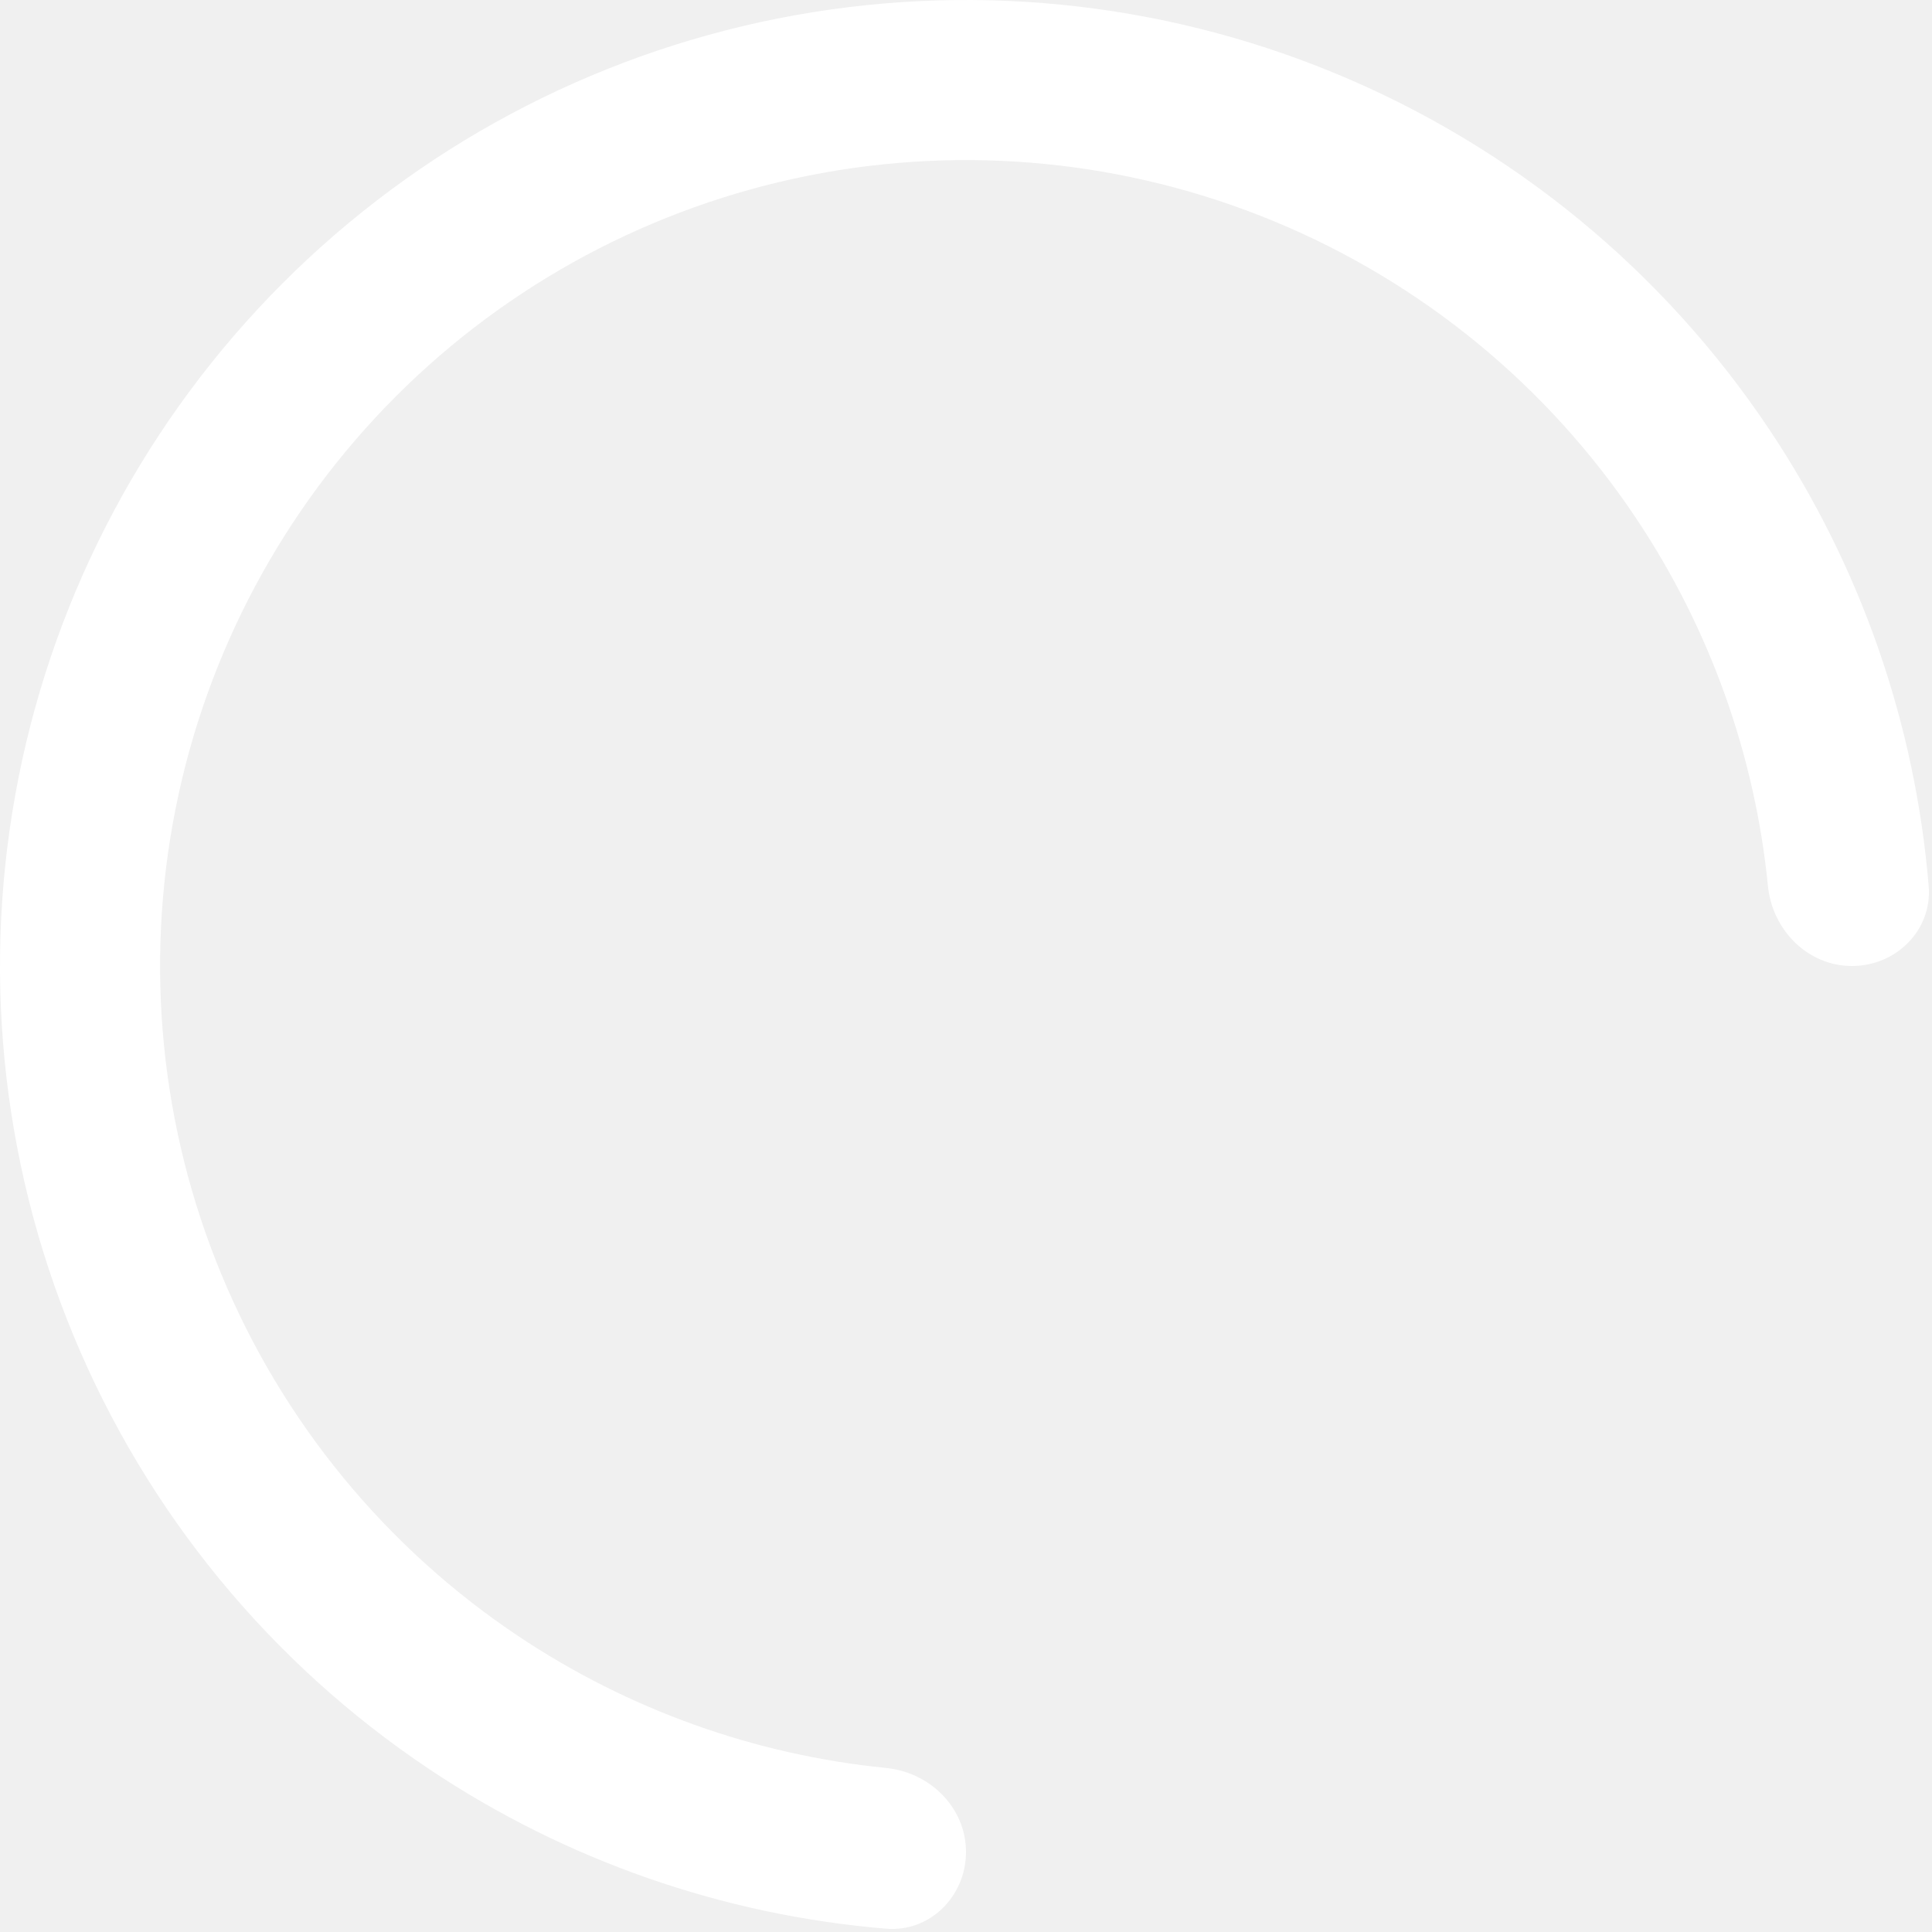
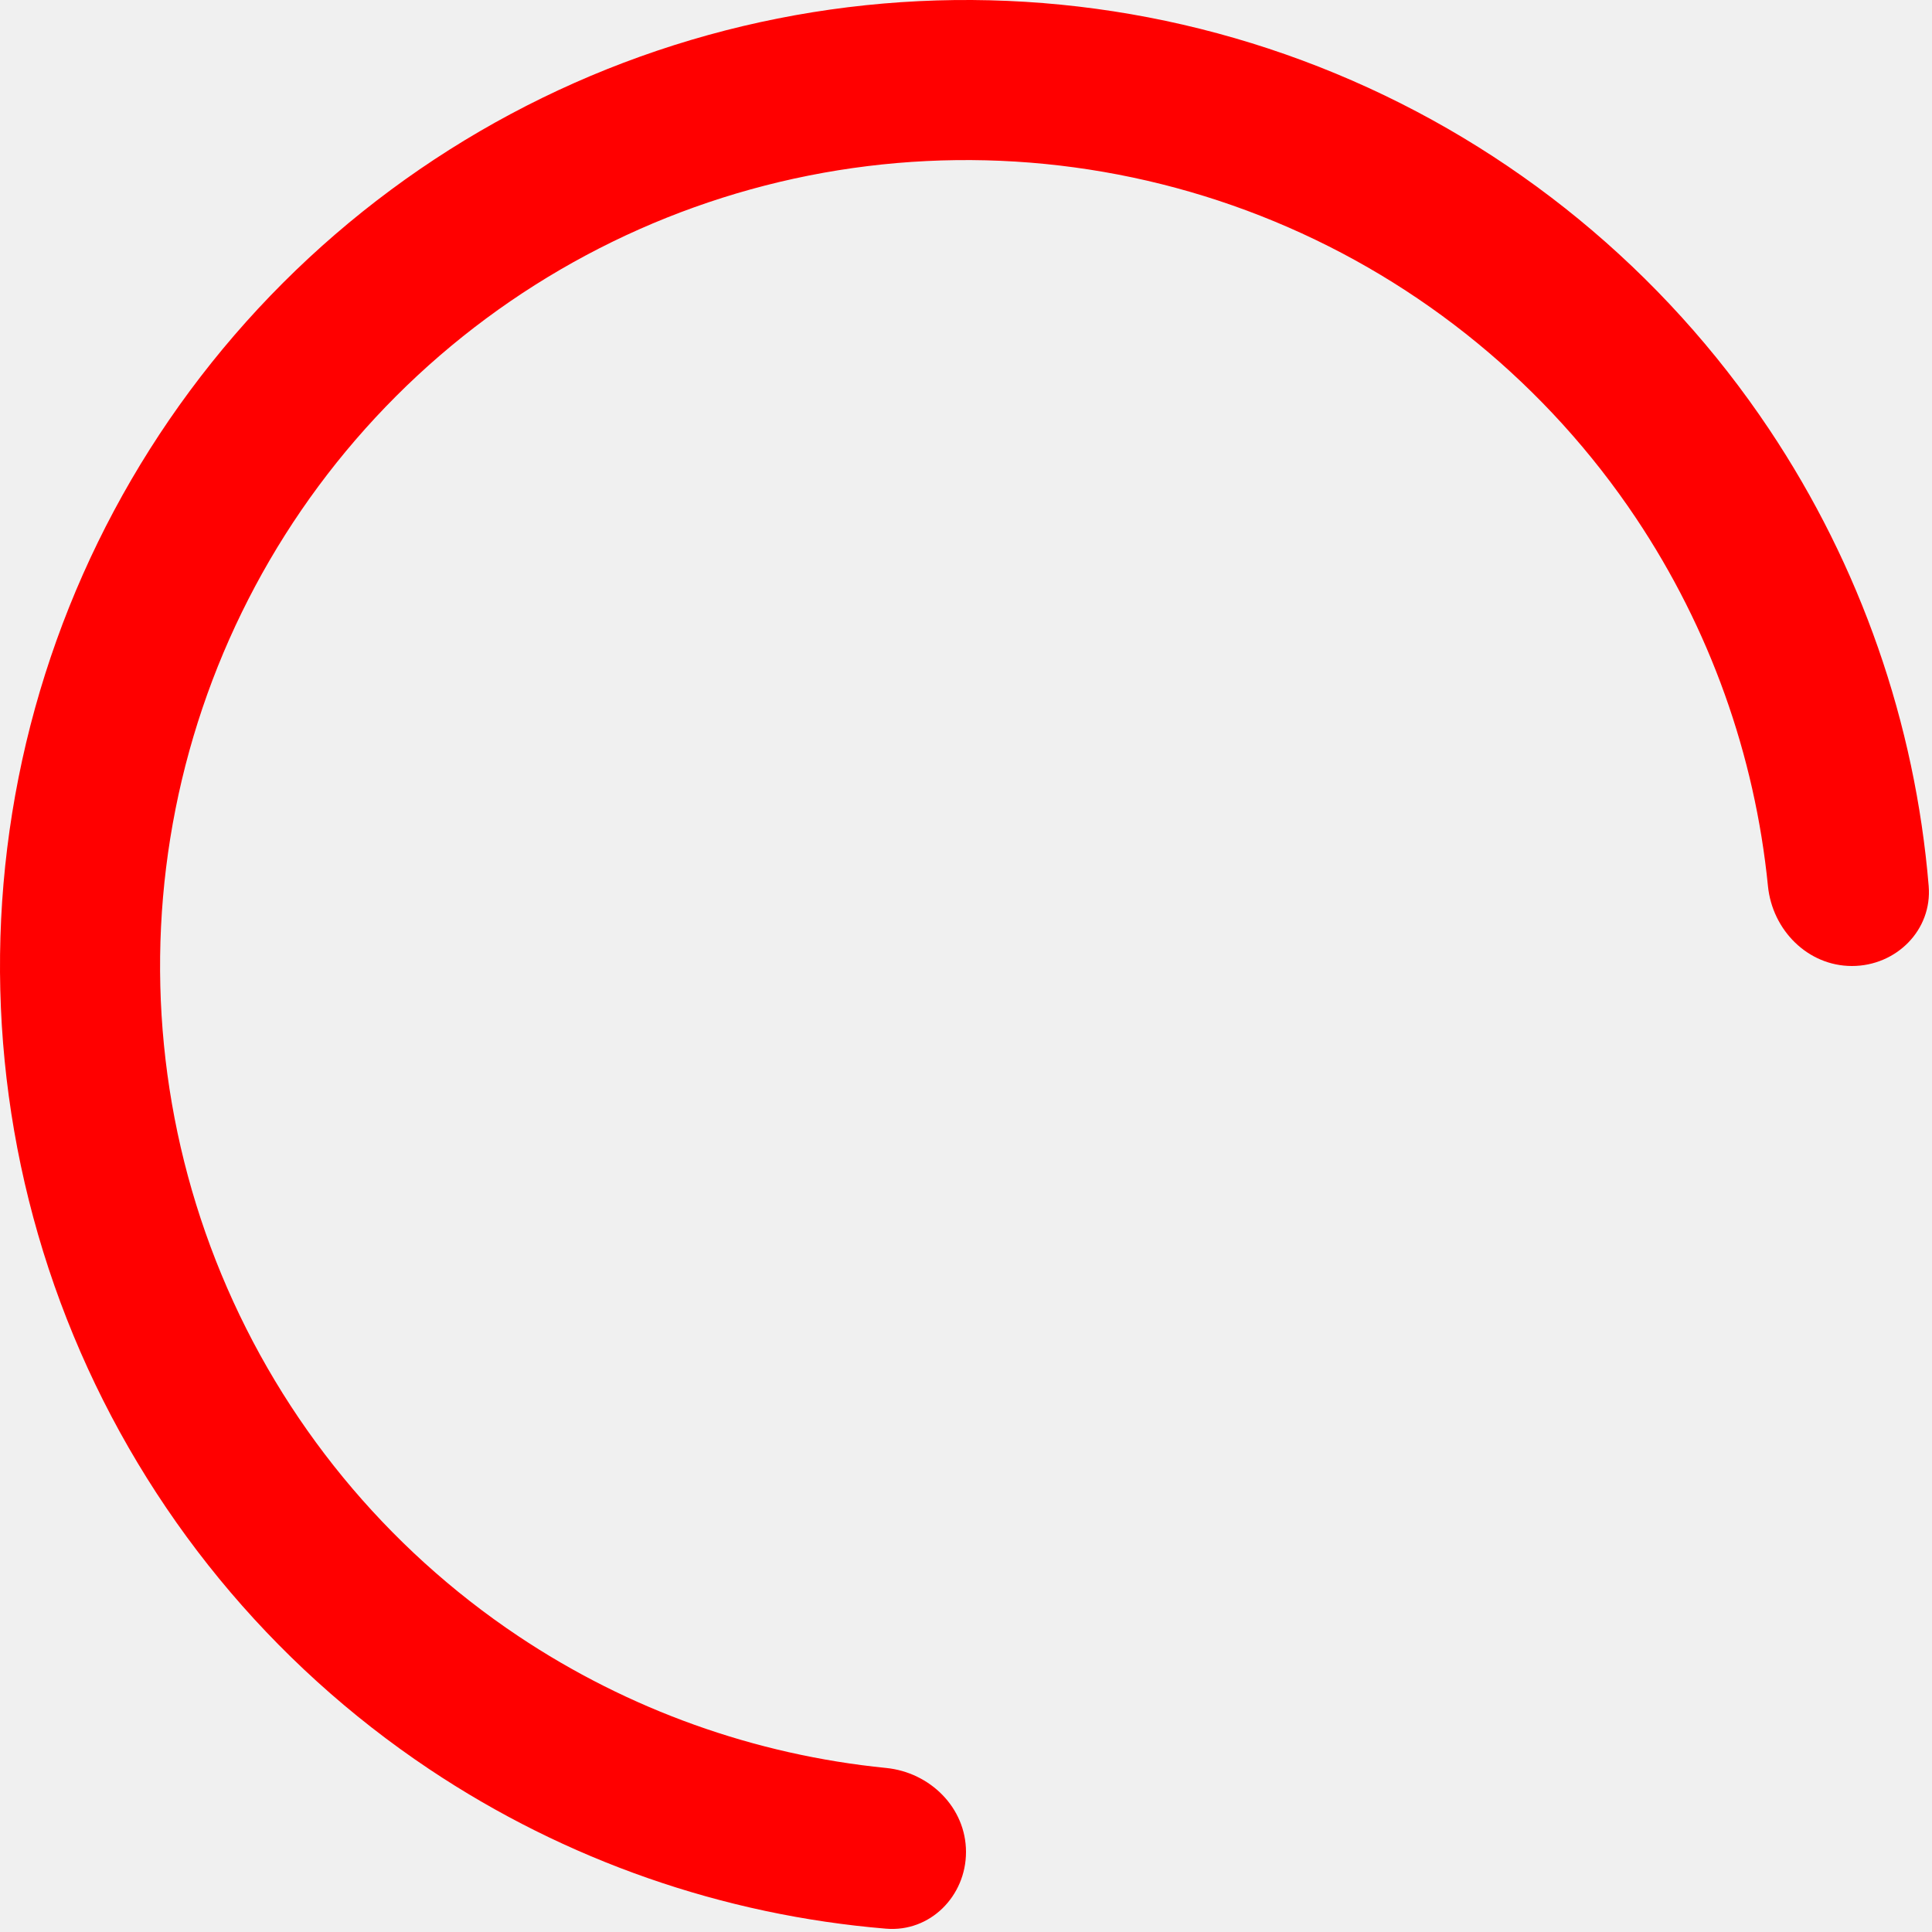
- <svg xmlns="http://www.w3.org/2000/svg" width="177" height="177" viewBox="0 0 177 177" fill="none">
-   <path d="M169.667 88.5C173.717 88.5 177.032 85.211 176.696 81.175C175.457 66.254 170.448 51.848 162.085 39.332C152.361 24.778 138.539 13.435 122.367 6.737C106.196 0.038 88.402 -1.714 71.234 1.7C54.067 5.115 38.298 13.544 25.921 25.921C13.544 38.298 5.115 54.067 1.7 71.234C-1.714 88.402 0.038 106.196 6.737 122.367C13.435 138.539 24.778 152.361 39.332 162.085C51.848 170.448 66.254 175.457 81.175 176.696C85.211 177.032 88.5 173.717 88.5 169.667V169.667C88.5 165.618 85.209 162.373 81.179 161.971C69.162 160.774 57.583 156.642 47.48 149.891C35.337 141.778 25.874 130.247 20.285 116.755C14.697 103.264 13.235 88.418 16.084 74.096C18.933 59.773 25.965 46.617 36.291 36.291C46.617 25.965 59.773 18.933 74.096 16.084C88.418 13.235 103.264 14.697 116.755 20.285C130.247 25.874 141.778 35.337 149.891 47.48C156.642 57.583 160.774 69.162 161.971 81.179C162.373 85.209 165.618 88.5 169.667 88.5V88.5Z" fill="white">
+ <svg xmlns="http://www.w3.org/2000/svg" viewBox="0 0 177 177" fill="none" style="fill: red;">
+   <path d="M169.667 88.5C173.717 88.5 177.032 85.211 176.696 81.175C175.457 66.254 170.448 51.848 162.085 39.332C152.361 24.778 138.539 13.435 122.367 6.737C106.196 0.038 88.402 -1.714 71.234 1.7C54.067 5.115 38.298 13.544 25.921 25.921C13.544 38.298 5.115 54.067 1.7 71.234C-1.714 88.402 0.038 106.196 6.737 122.367C13.435 138.539 24.778 152.361 39.332 162.085C51.848 170.448 66.254 175.457 81.175 176.696C85.211 177.032 88.5 173.717 88.5 169.667V169.667C88.5 165.618 85.209 162.373 81.179 161.971C69.162 160.774 57.583 156.642 47.48 149.891C35.337 141.778 25.874 130.247 20.285 116.755C14.697 103.264 13.235 88.418 16.084 74.096C18.933 59.773 25.965 46.617 36.291 36.291C46.617 25.965 59.773 18.933 74.096 16.084C88.418 13.235 103.264 14.697 116.755 20.285C130.247 25.874 141.778 35.337 149.891 47.48C156.642 57.583 160.774 69.162 161.971 81.179C162.373 85.209 165.618 88.5 169.667 88.5V88.5Z">
  </path>
</svg>
